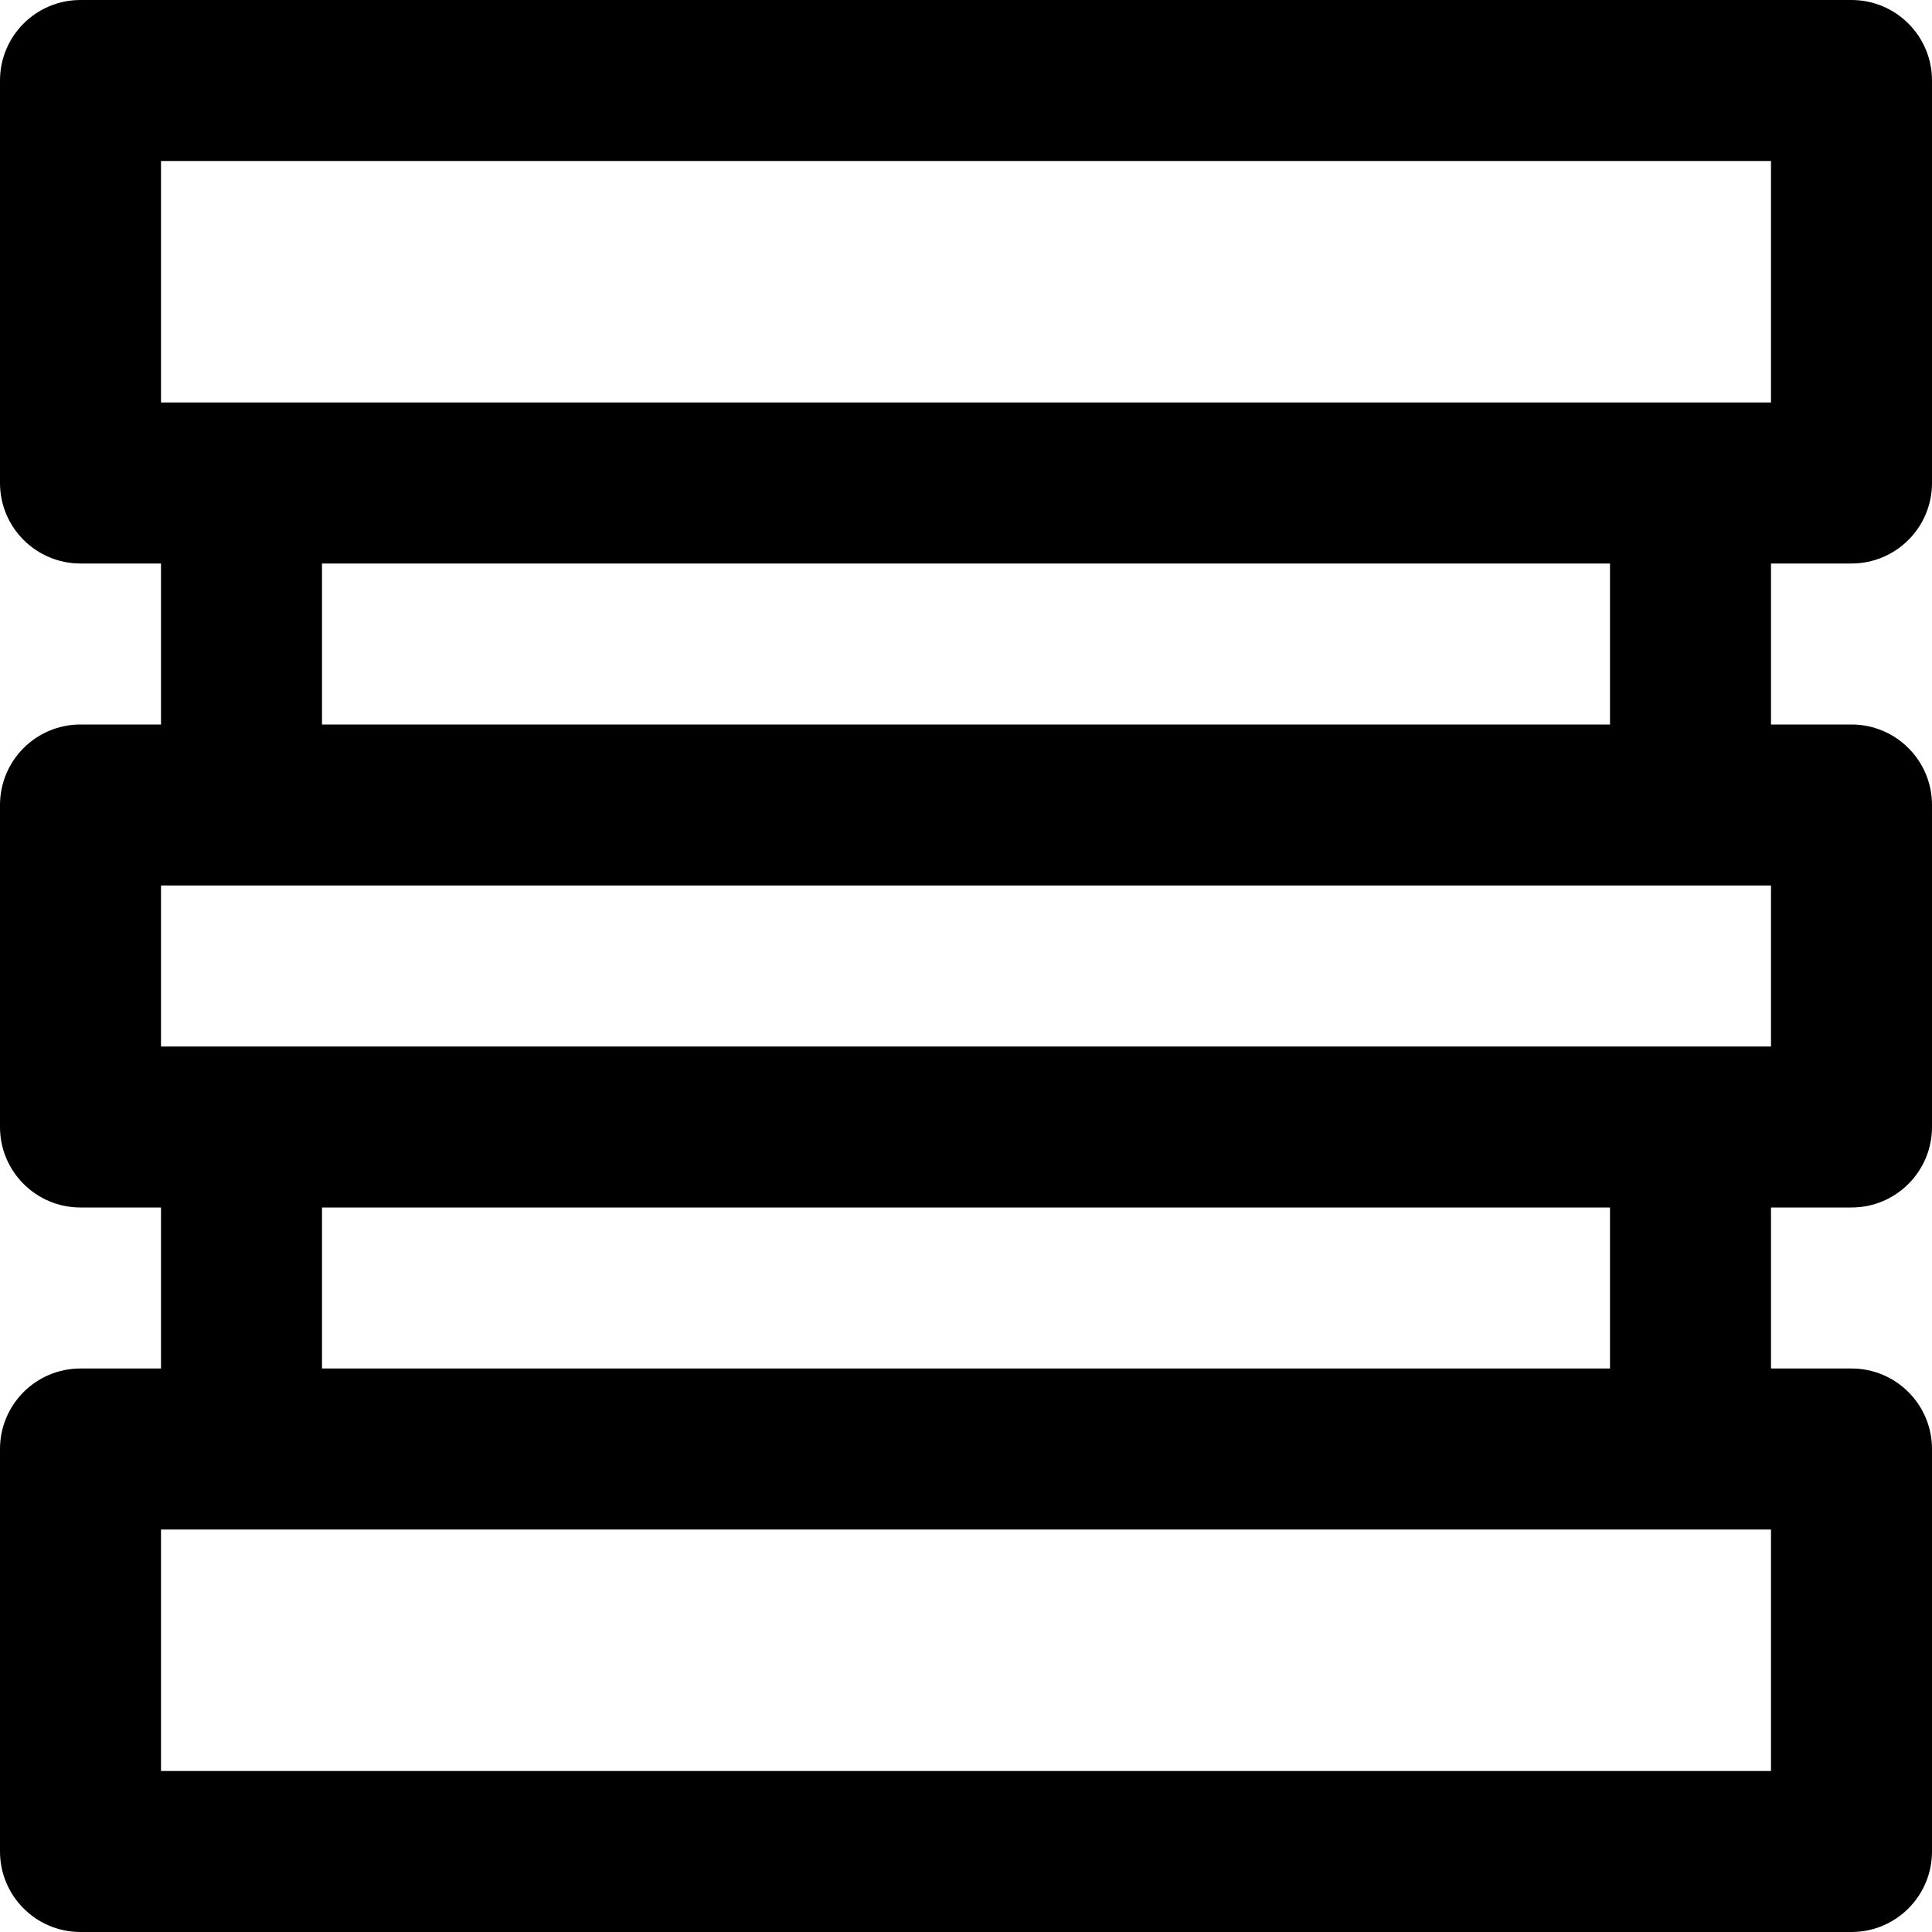
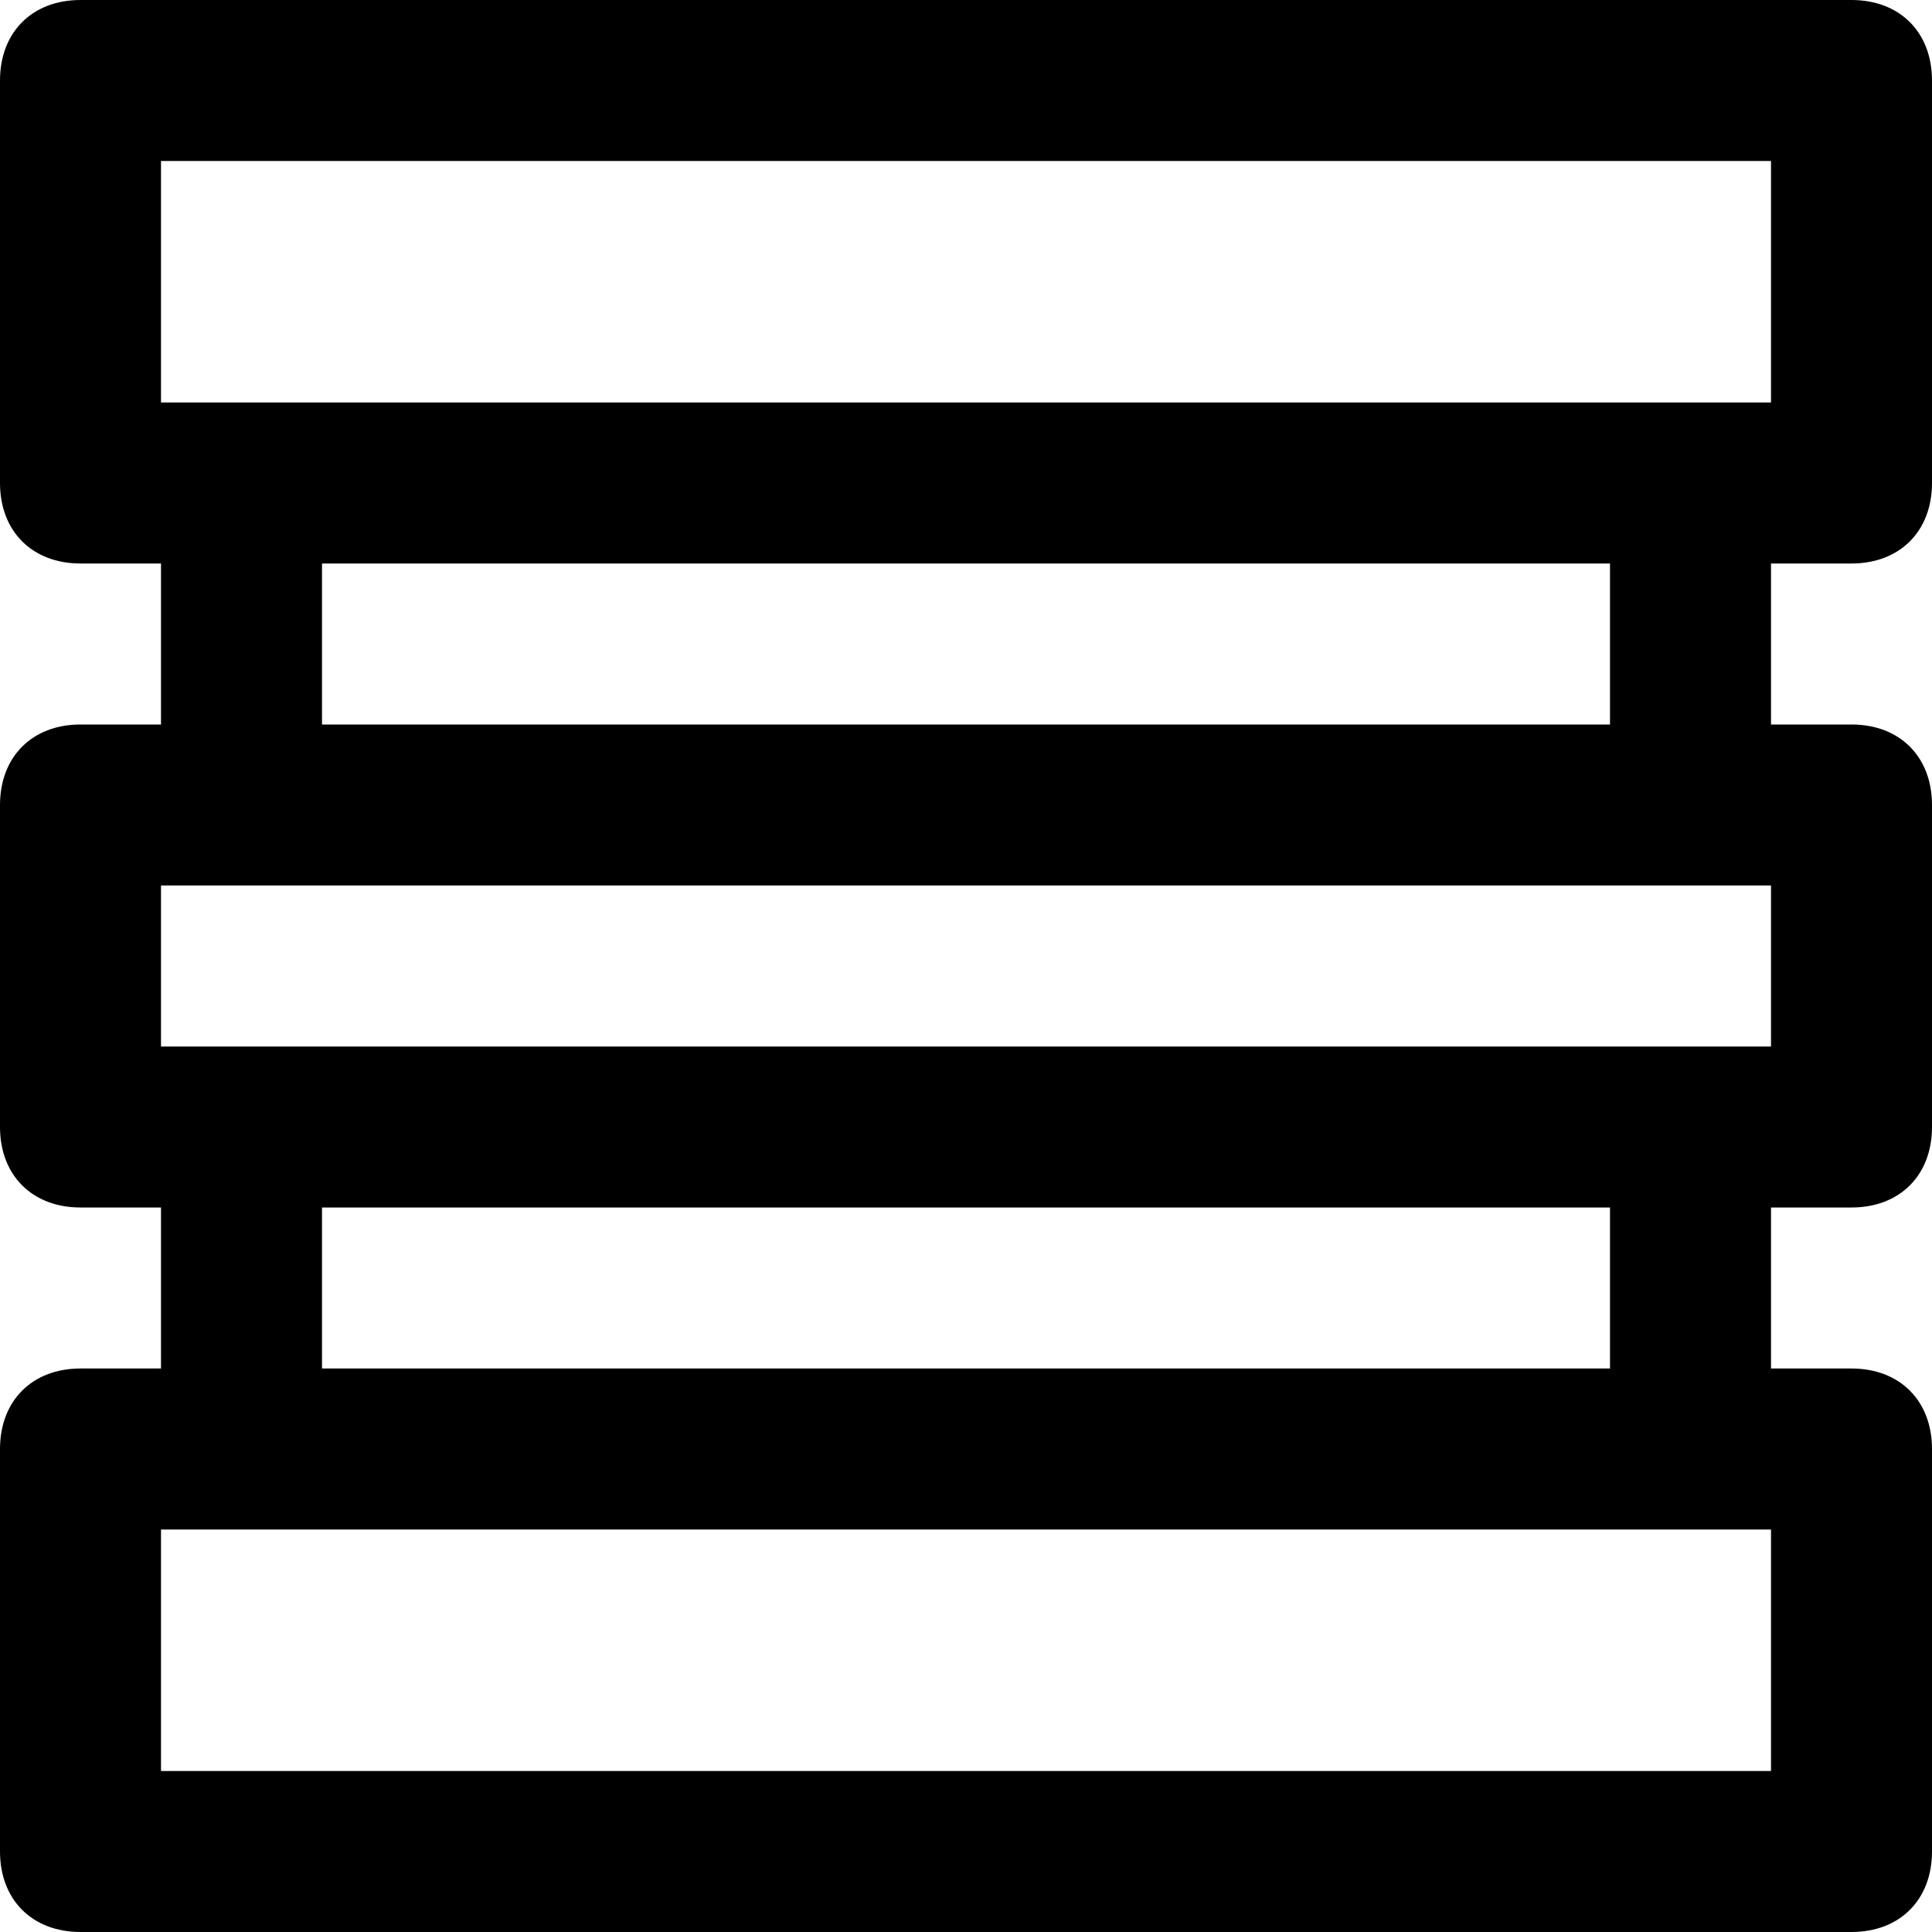
- <svg xmlns="http://www.w3.org/2000/svg" viewBox="0 0 24 24">
-   <g id="Layer_2" data-name="Layer 2">
-     <g id="Layer_1-2" data-name="Layer 1">
-       <path d="M23,7a1,1,0,0,0,1-1V1a1,1,0,0,0-1-1H1A1,1,0,0,0,0,1V6A1,1,0,0,0,1,7H2V9H1a1,1,0,0,0-1,1v4a1,1,0,0,0,1,1H2v2H1a1,1,0,0,0-1,1v5a1,1,0,0,0,1,1H23a1,1,0,0,0,1-1V18a1,1,0,0,0-1-1H22V15h1a1,1,0,0,0,1-1V10a1,1,0,0,0-1-1H22V7ZM2,2H22V5H2ZM22,22H2V19H22Zm-2-5H4V15H20Zm2-4H2V11H22ZM20,9H4V7H20Z" />
-     </g>
+ <svg xmlns="http://www.w3.org/2000/svg" version="1.1" id="Layer_1" x="0px" y="0px" viewBox="0 0 24 24" style="enable-background:new 0 0 24 24;" xml:space="preserve">
+   <g id="Layer_1-2">
+     <path d="M23,7c0.6,0,1-0.4,1-1V1c0-0.6-0.4-1-1-1H1C0.4,0,0,0.4,0,1v5c0,0.6,0.4,1,1,1h1v2H1c-0.6,0-1,0.4-1,1v4c0,0.6,0.4,1,1,1h1   v2H1c-0.6,0-1,0.4-1,1v5c0,0.6,0.4,1,1,1h22c0.6,0,1-0.4,1-1v-5c0-0.6-0.4-1-1-1h-1v-2h1c0.6,0,1-0.4,1-1v-4c0-0.6-0.4-1-1-1h-1V7   H23z M2,2h20v3H2V2z M22,22H2v-3h20V22z M20,17H4v-2h16V17z M22,13H2v-2h20V13z M20,9H4V7h16V9z" />
  </g>
</svg>
